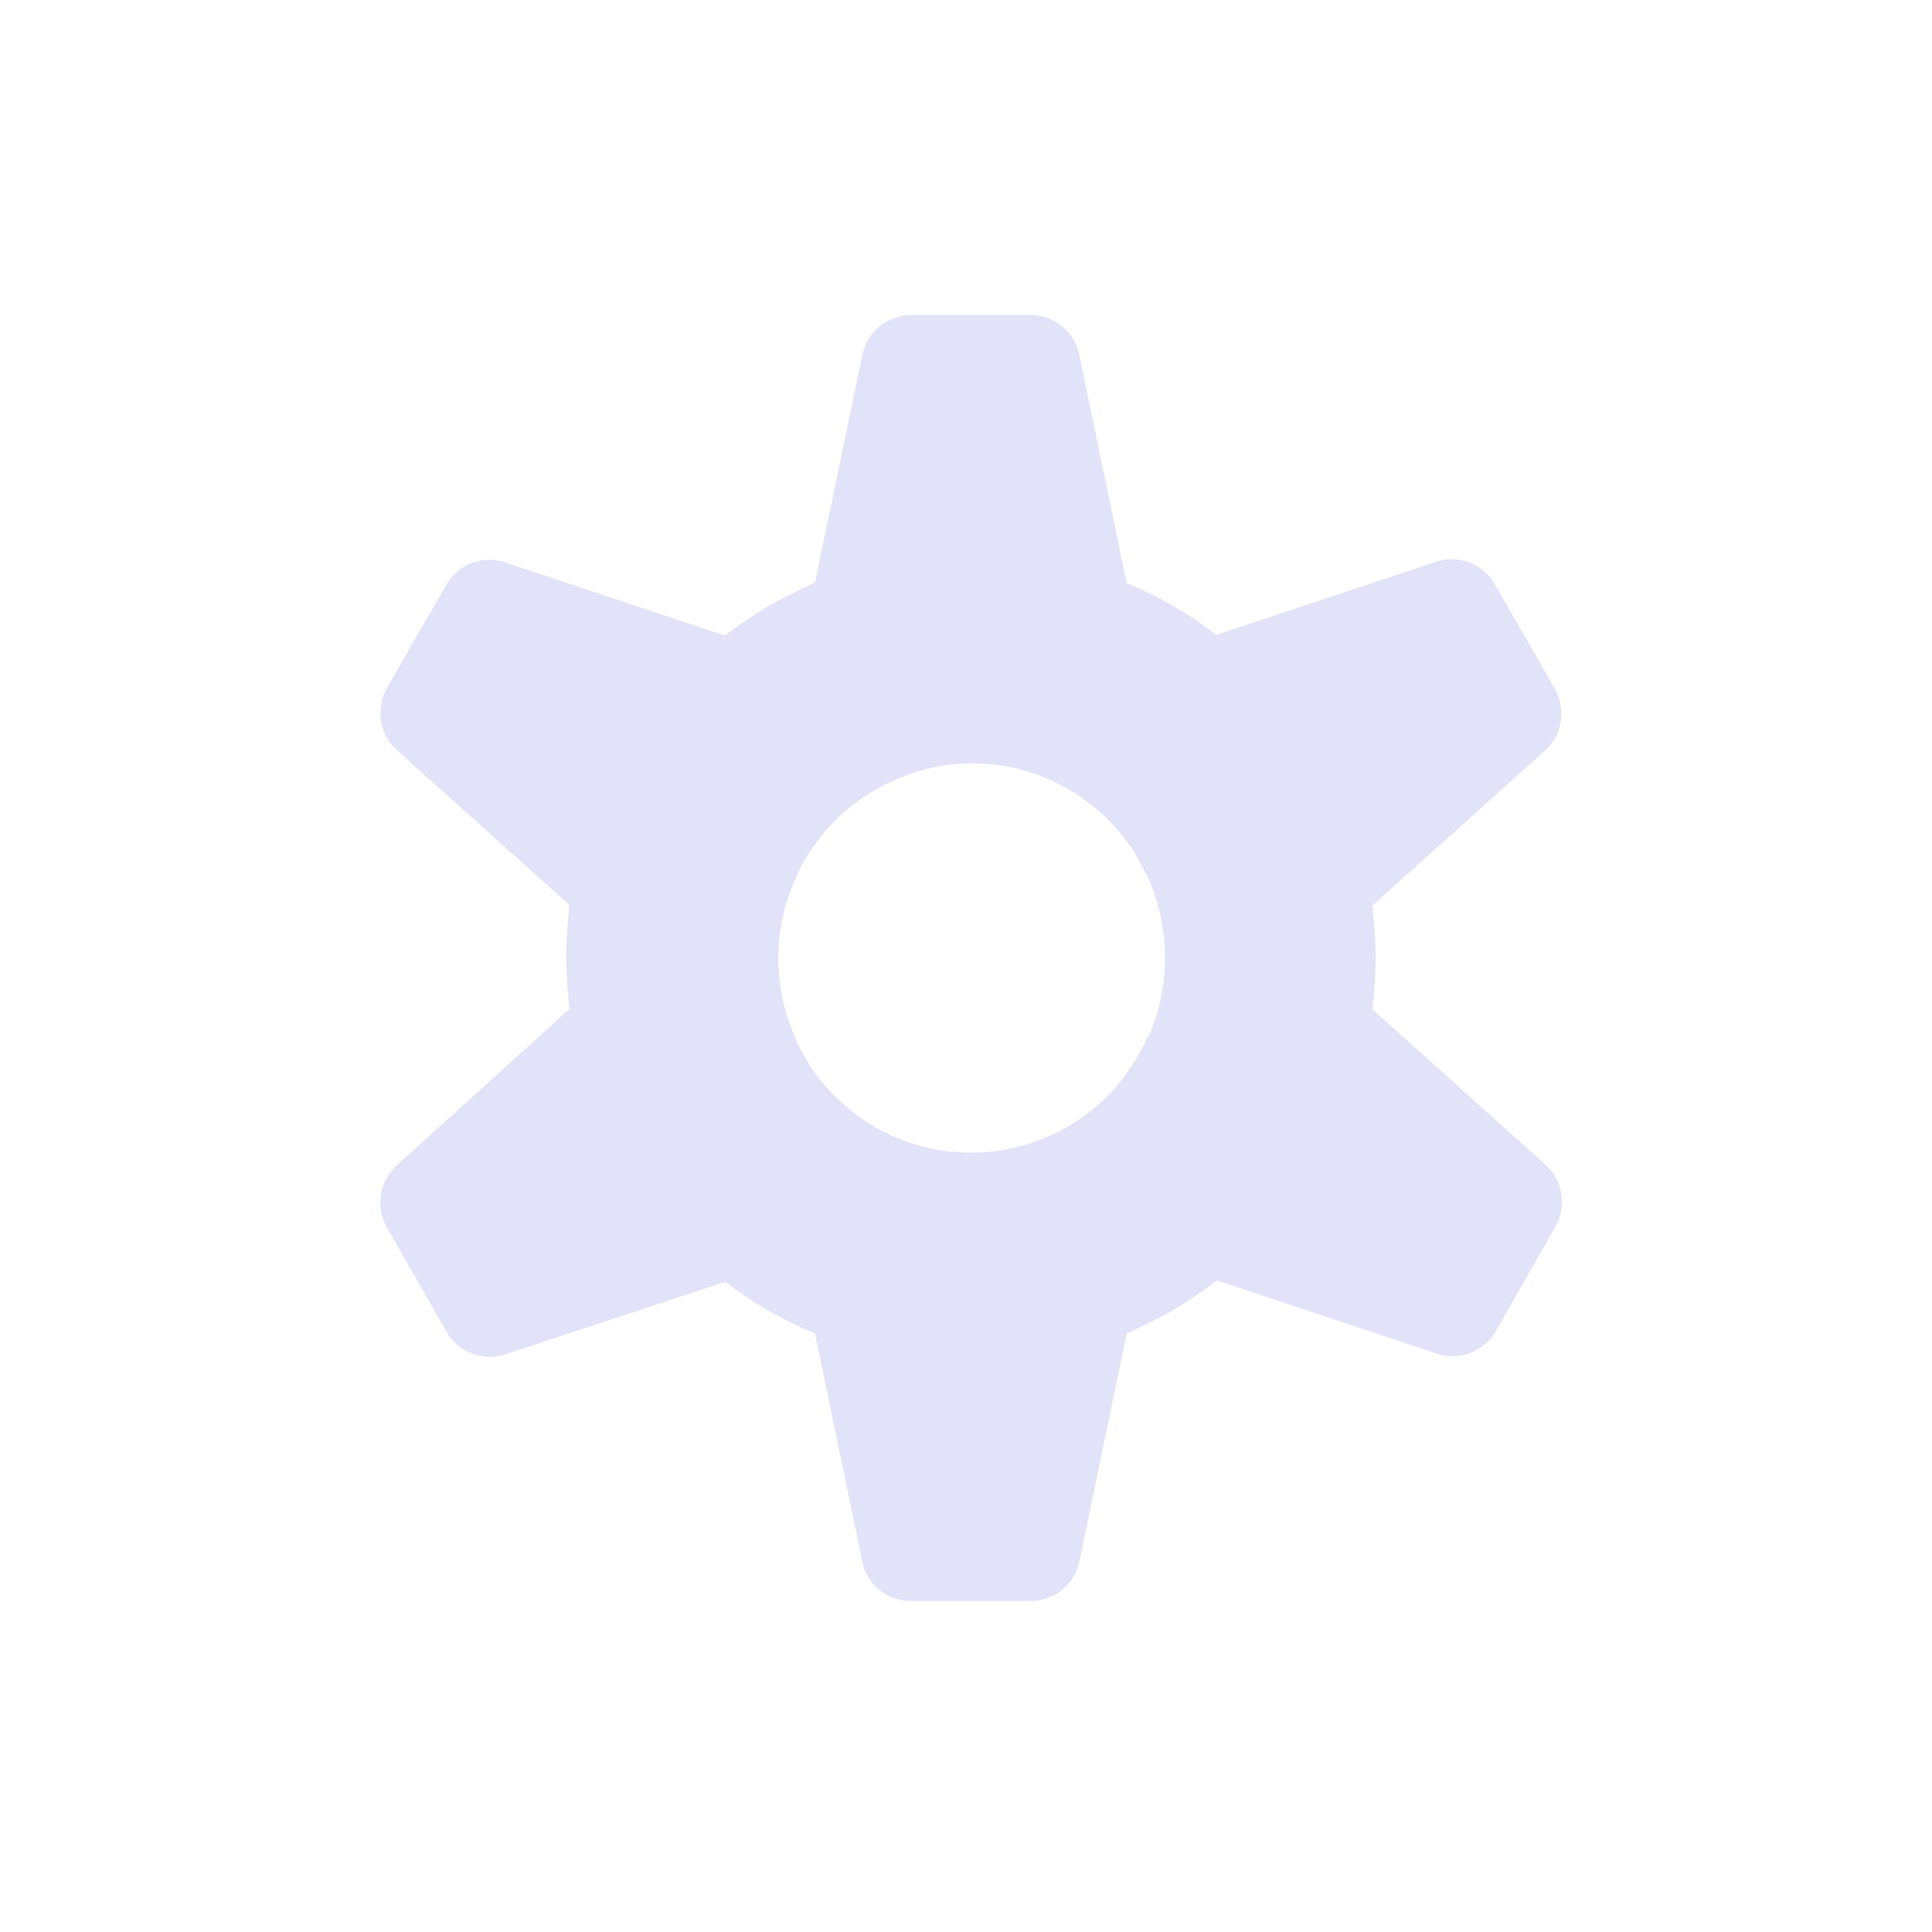
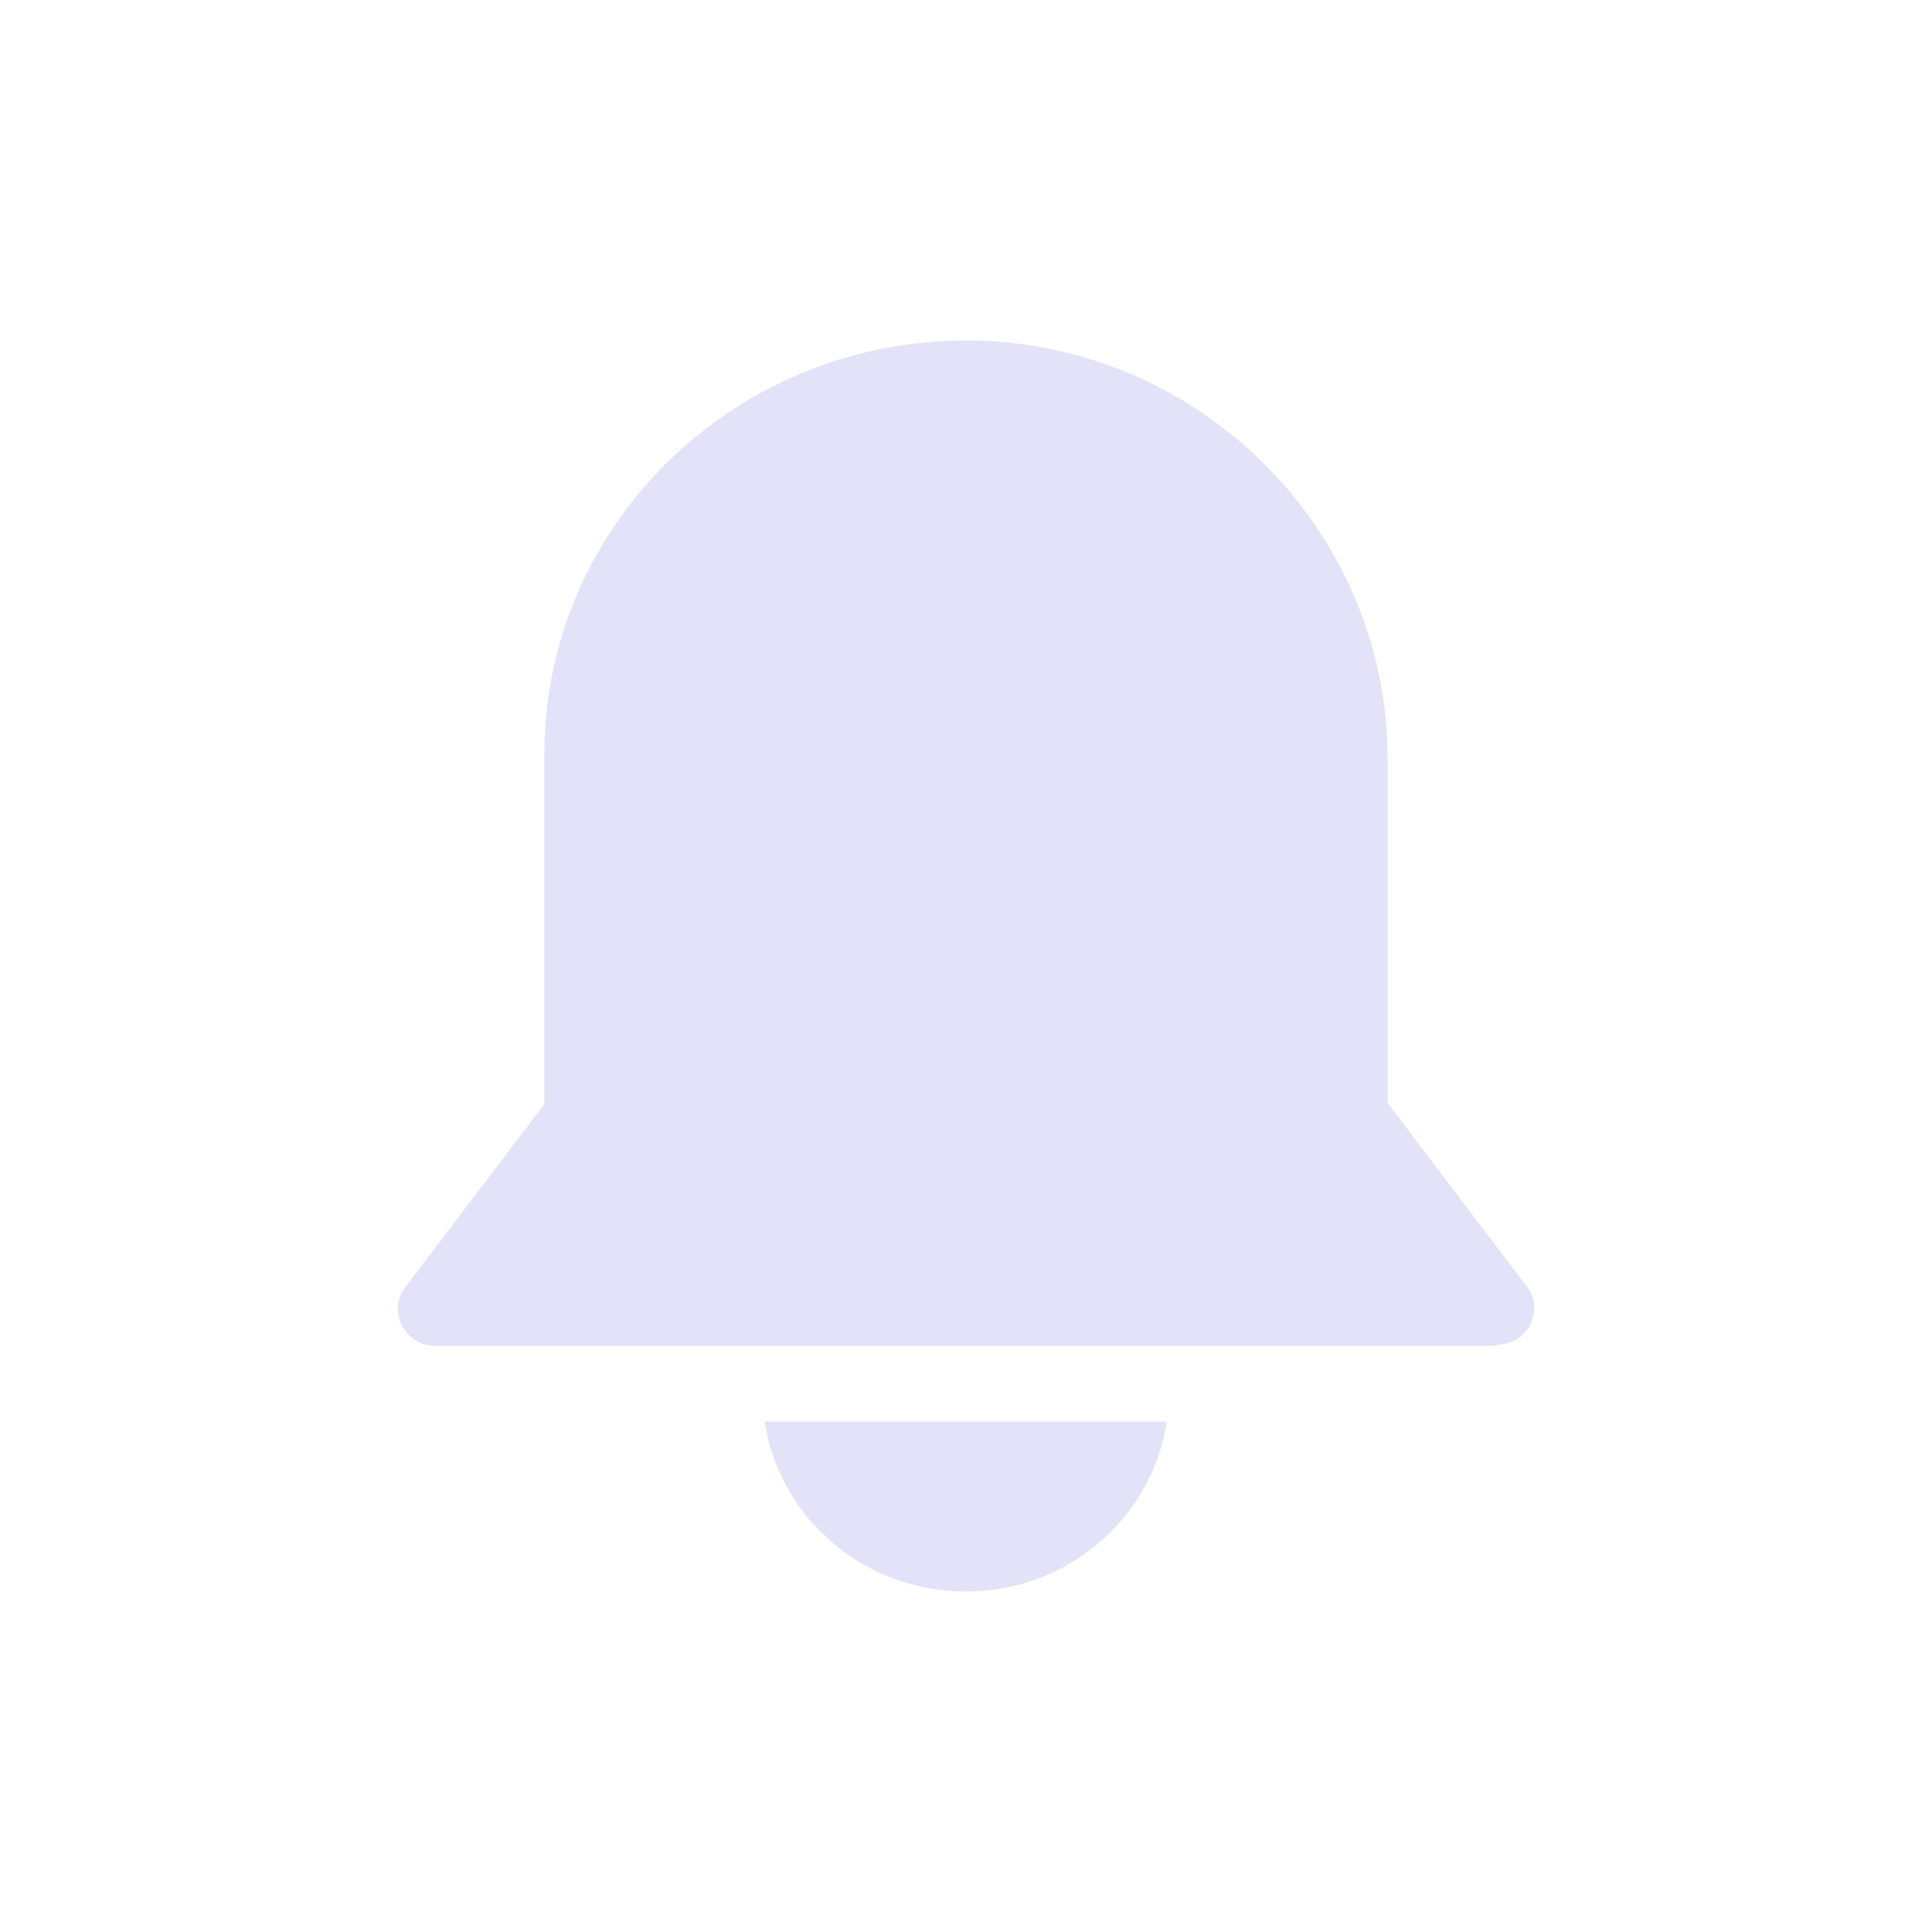
- <svg xmlns="http://www.w3.org/2000/svg" preserveAspectRatio="none" width="70" height="70" viewBox="0 0 70 70" fill="none">
-   <path d="M49.717 36.583C49.881 35.35 49.881 34.071 49.717 32.814L55.976 27.197C56.611 26.628 56.752 25.704 56.329 24.946L54.164 21.177C53.74 20.419 52.846 20.087 52.046 20.348L44.069 23.002C43.058 22.22 41.975 21.604 40.822 21.13L39.105 12.858C38.94 12.005 38.187 11.413 37.34 11.413H33.01C32.163 11.413 31.41 12.029 31.245 12.858L29.528 21.106C28.963 21.367 28.398 21.651 27.834 21.959C27.292 22.291 26.775 22.647 26.257 23.026L18.28 20.372C17.48 20.111 16.586 20.443 16.163 21.201L14.021 24.922C13.598 25.68 13.739 26.605 14.374 27.174L20.633 32.791C20.563 33.407 20.516 34.047 20.516 34.663C20.516 35.279 20.563 35.943 20.633 36.559L14.374 42.224C13.739 42.792 13.598 43.74 14.021 44.475L16.186 48.267C16.61 49.002 17.504 49.334 18.304 49.073L26.281 46.442C27.292 47.224 28.375 47.841 29.528 48.315L31.245 56.586C31.41 57.439 32.163 58.008 33.01 58.008H37.34C38.187 58.008 38.94 57.416 39.105 56.586L40.822 48.315C41.387 48.054 41.952 47.793 42.516 47.461C43.058 47.13 43.575 46.798 44.093 46.395L52.07 49.049C52.87 49.31 53.764 48.978 54.187 48.244L56.352 44.452C56.776 43.717 56.635 42.769 55.999 42.2L49.74 36.583H49.717ZM41.599 37.531C41.387 38.005 41.128 38.455 40.822 38.882C40.281 39.664 39.552 40.304 38.681 40.825C37.81 41.323 36.893 41.607 35.952 41.726C35.434 41.773 34.916 41.773 34.422 41.726C32.516 41.513 30.728 40.517 29.551 38.906C29.387 38.692 29.245 38.479 29.128 38.242C29.01 38.029 28.869 37.792 28.798 37.555C27.975 35.682 28.022 33.644 28.798 31.89C28.987 31.416 29.245 30.966 29.575 30.539C30.116 29.781 30.846 29.117 31.716 28.619C32.587 28.122 33.504 27.814 34.446 27.695C34.963 27.648 35.481 27.648 35.975 27.695C37.881 27.908 39.669 28.904 40.846 30.515C41.011 30.729 41.152 30.942 41.269 31.179C41.387 31.416 41.528 31.629 41.622 31.866C42.422 33.715 42.399 35.777 41.622 37.531H41.599Z" fill="#E2E2F9" />
+ <svg xmlns="http://www.w3.org/2000/svg" width="34" height="34" viewBox="0 0 34 34" fill="none">
+   <g transform="translate(7 6)">
+     <path d="M19.339 17.683H0.661C0.124 17.683 -0.19 17.075 0.132 16.654L2.58 13.43V7.274C2.58 3.37 5.713 0.186 9.649 0C13.898 -0.194 17.42 3.2 17.42 7.363V13.414L19.868 16.638C20.19 17.059 19.884 17.666 19.339 17.666V17.683Z" fill="#E2E2F9" />
+     <path d="M13.534 19.019C13.278 20.712 11.79 22.008 9.996 22.008C8.202 22.008 6.714 20.712 6.457 19.019H13.526H13.534Z" fill="#E2E2F9" />
+   </g>
</svg>
